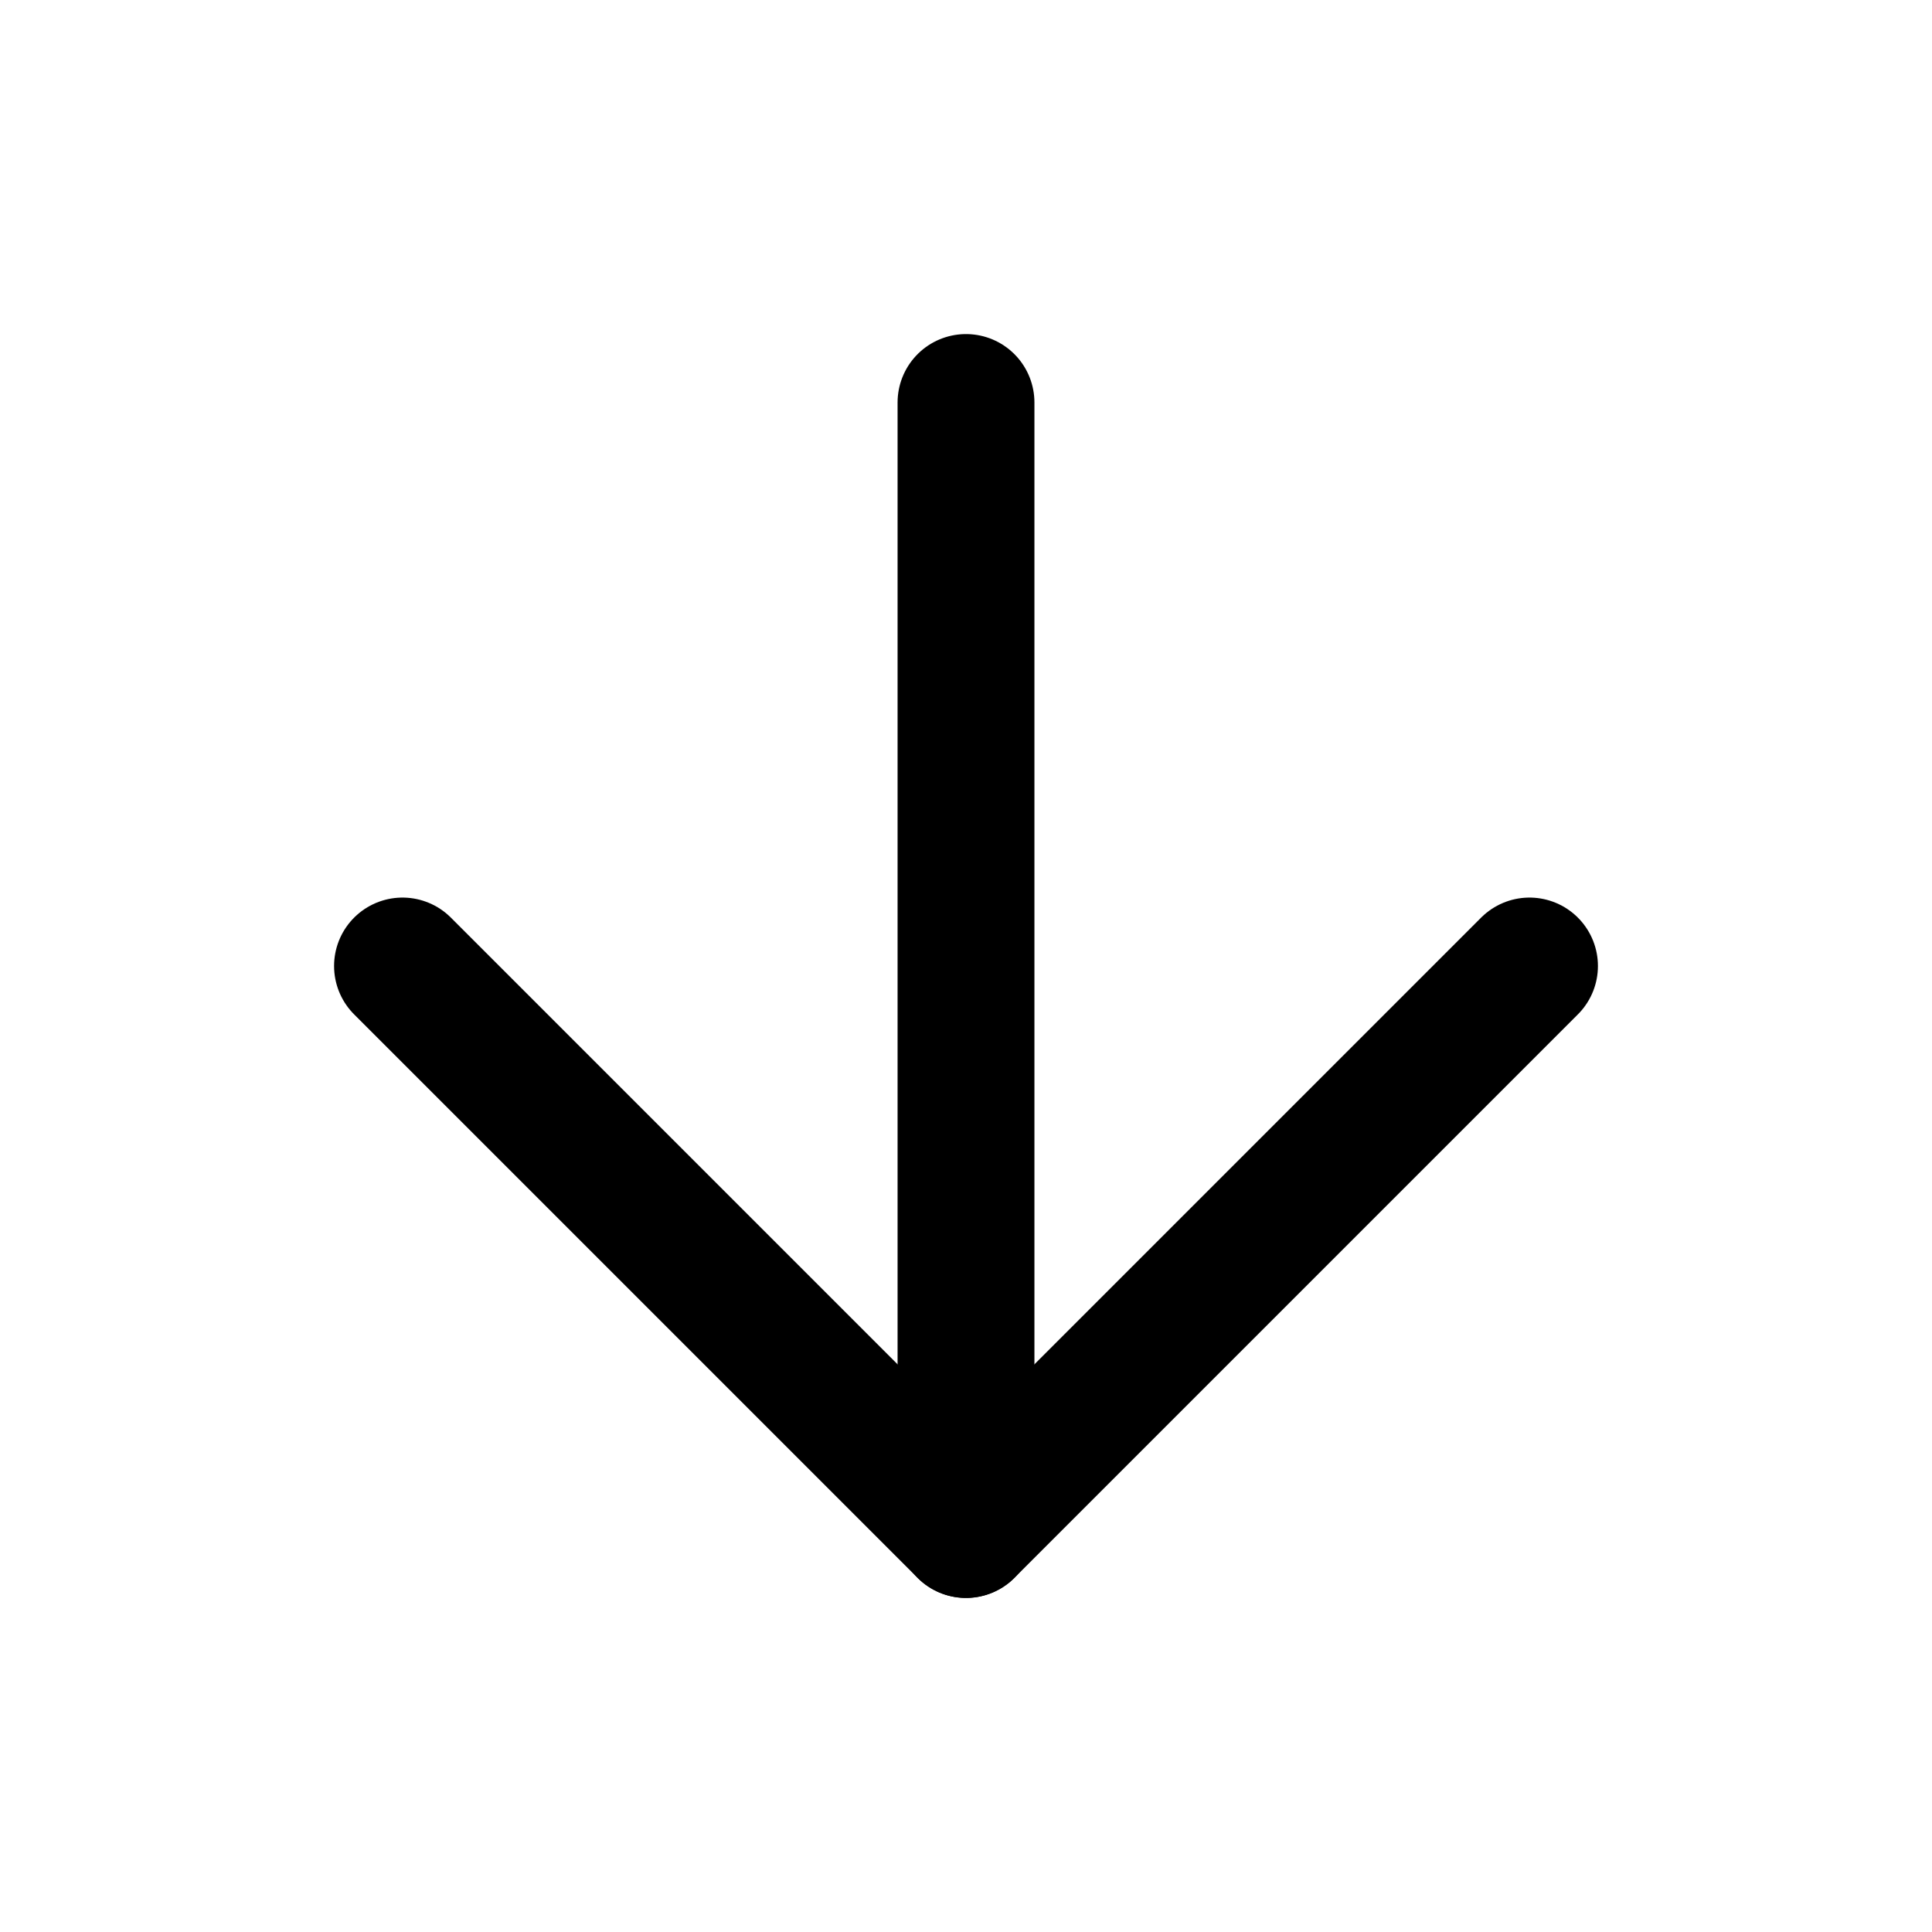
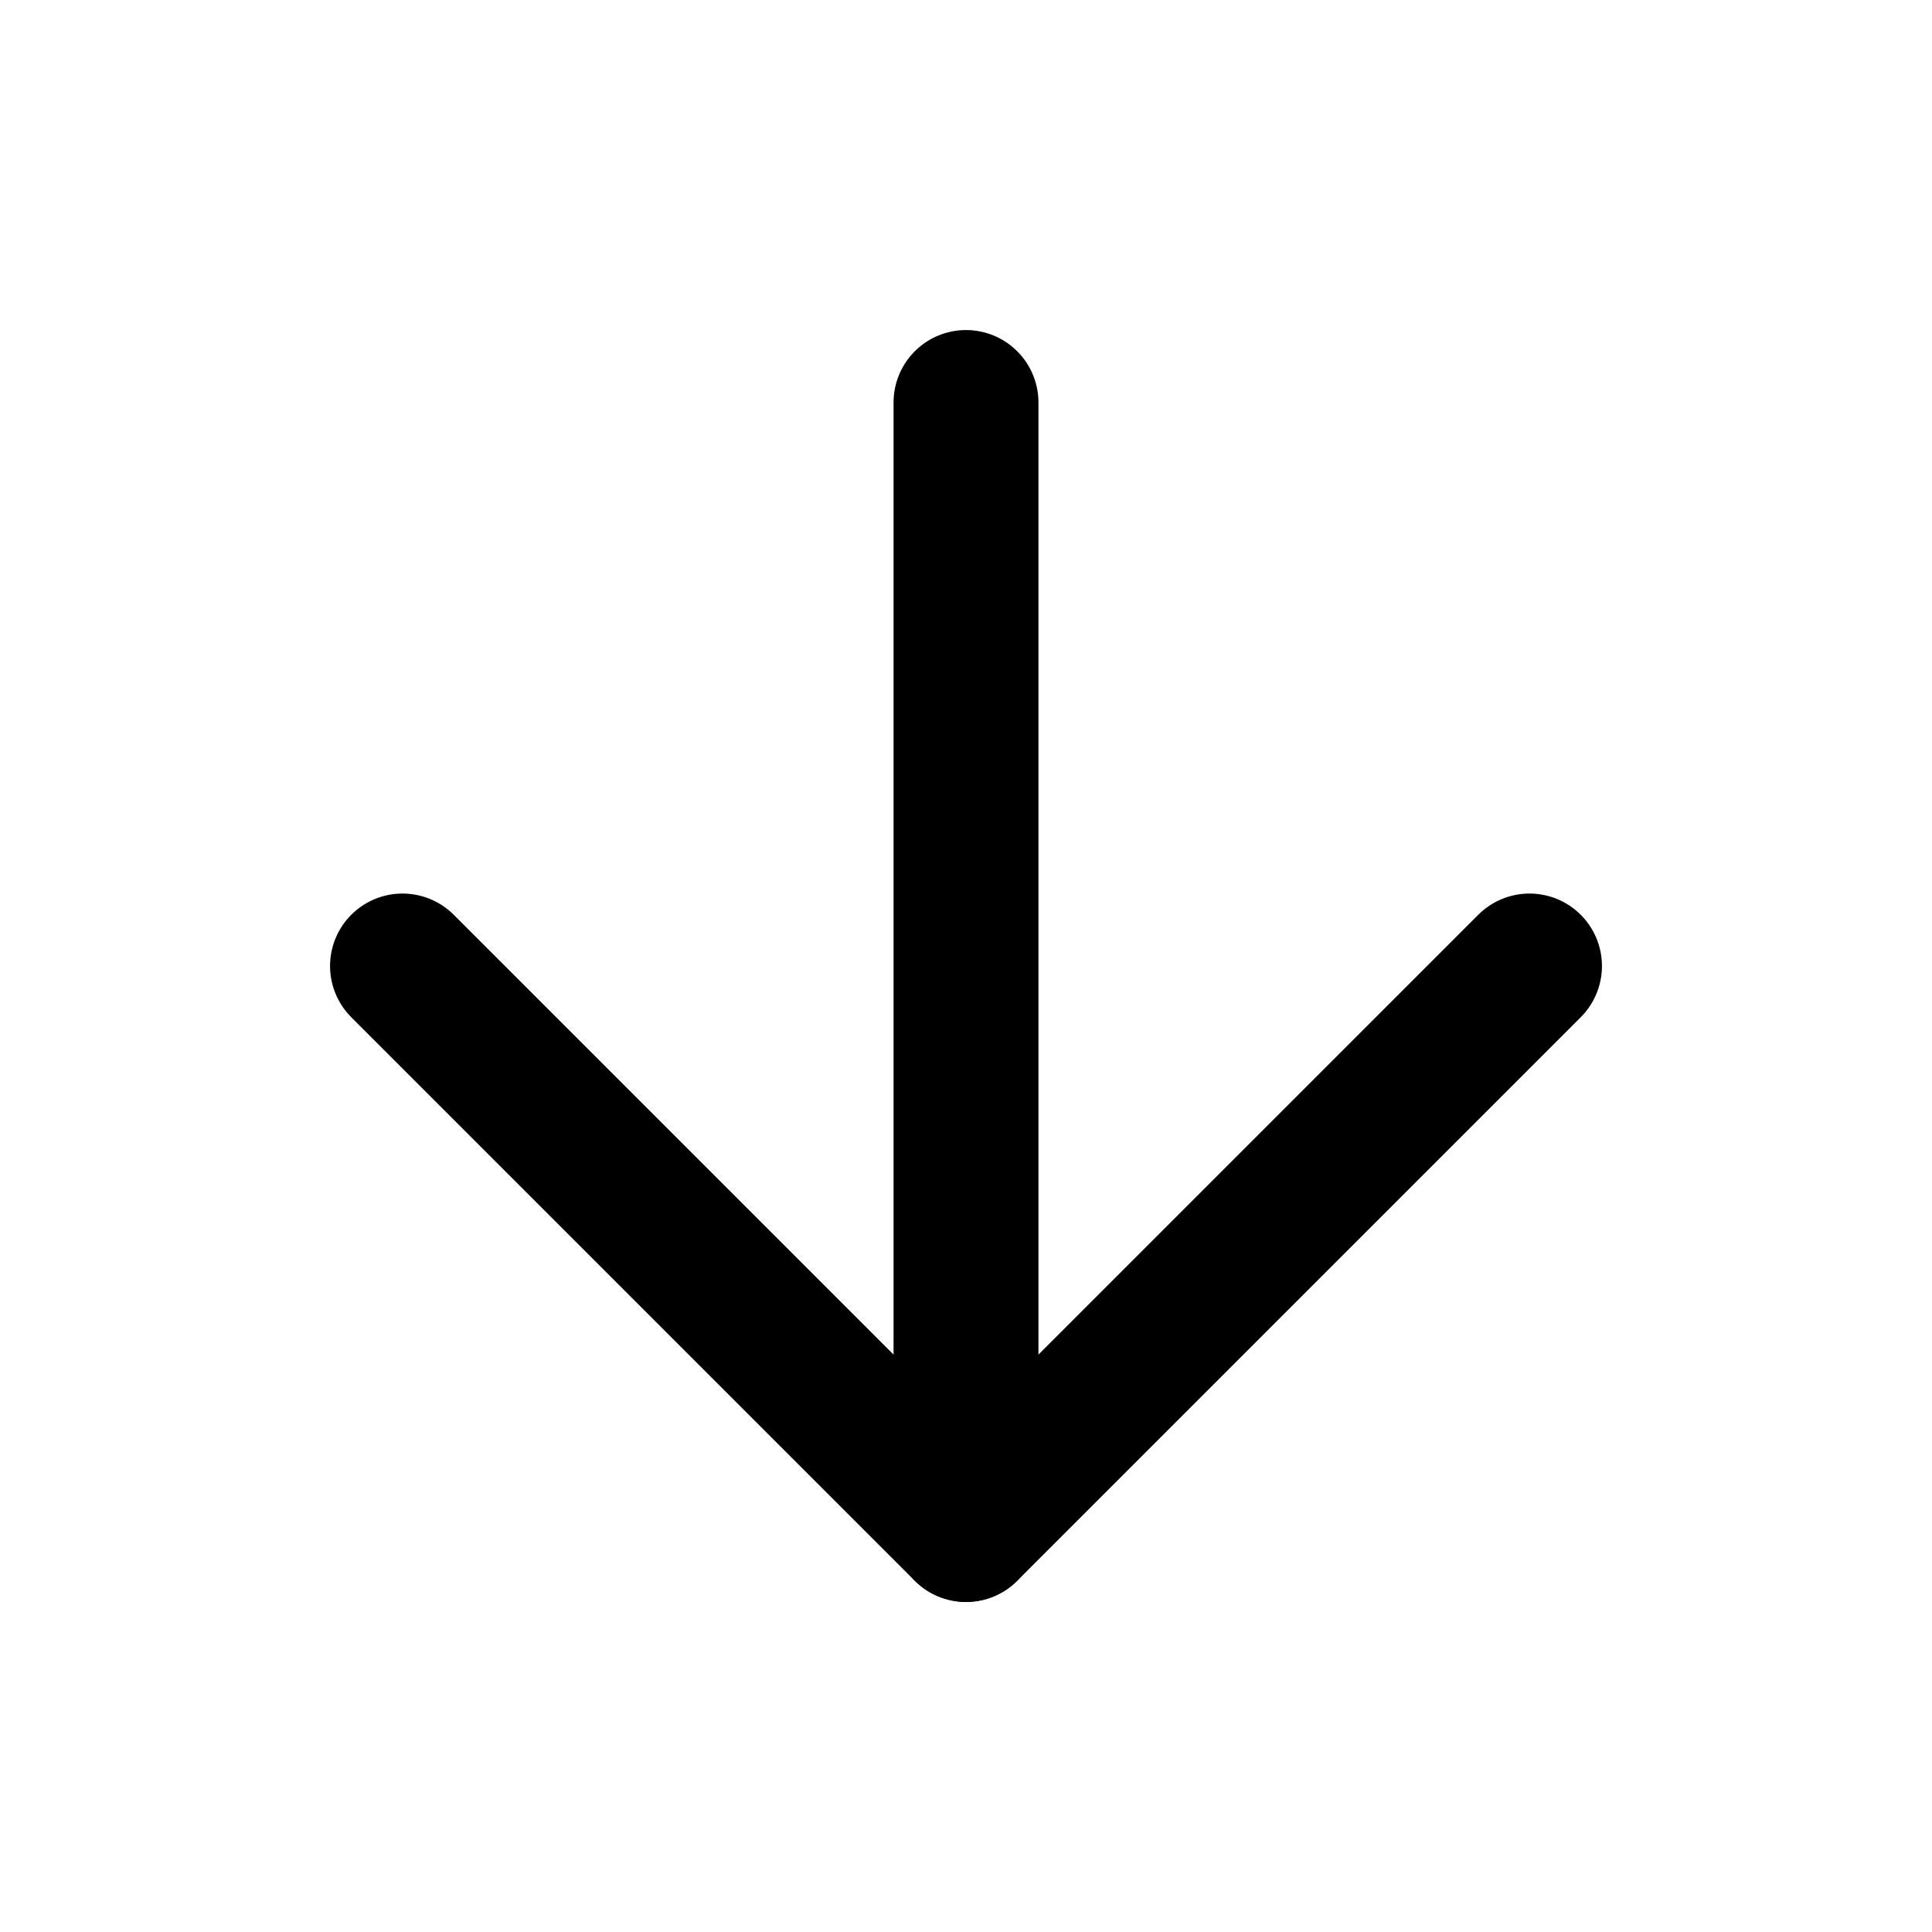
- <svg xmlns="http://www.w3.org/2000/svg" width="24" height="24" viewBox="0 0 24 24" fill="none" stroke="currentColor" stroke-width="1.7" stroke-linecap="round" stroke-linejoin="round">
+ <svg xmlns="http://www.w3.org/2000/svg" width="24" height="24" viewBox="0 0 24 24" fill="none" stroke="currentColor" stroke-width="1.8" stroke-linecap="round" stroke-linejoin="round">
  <path d="M12 5v14" />
  <path d="m19 12-7 7-7-7" />
</svg>
